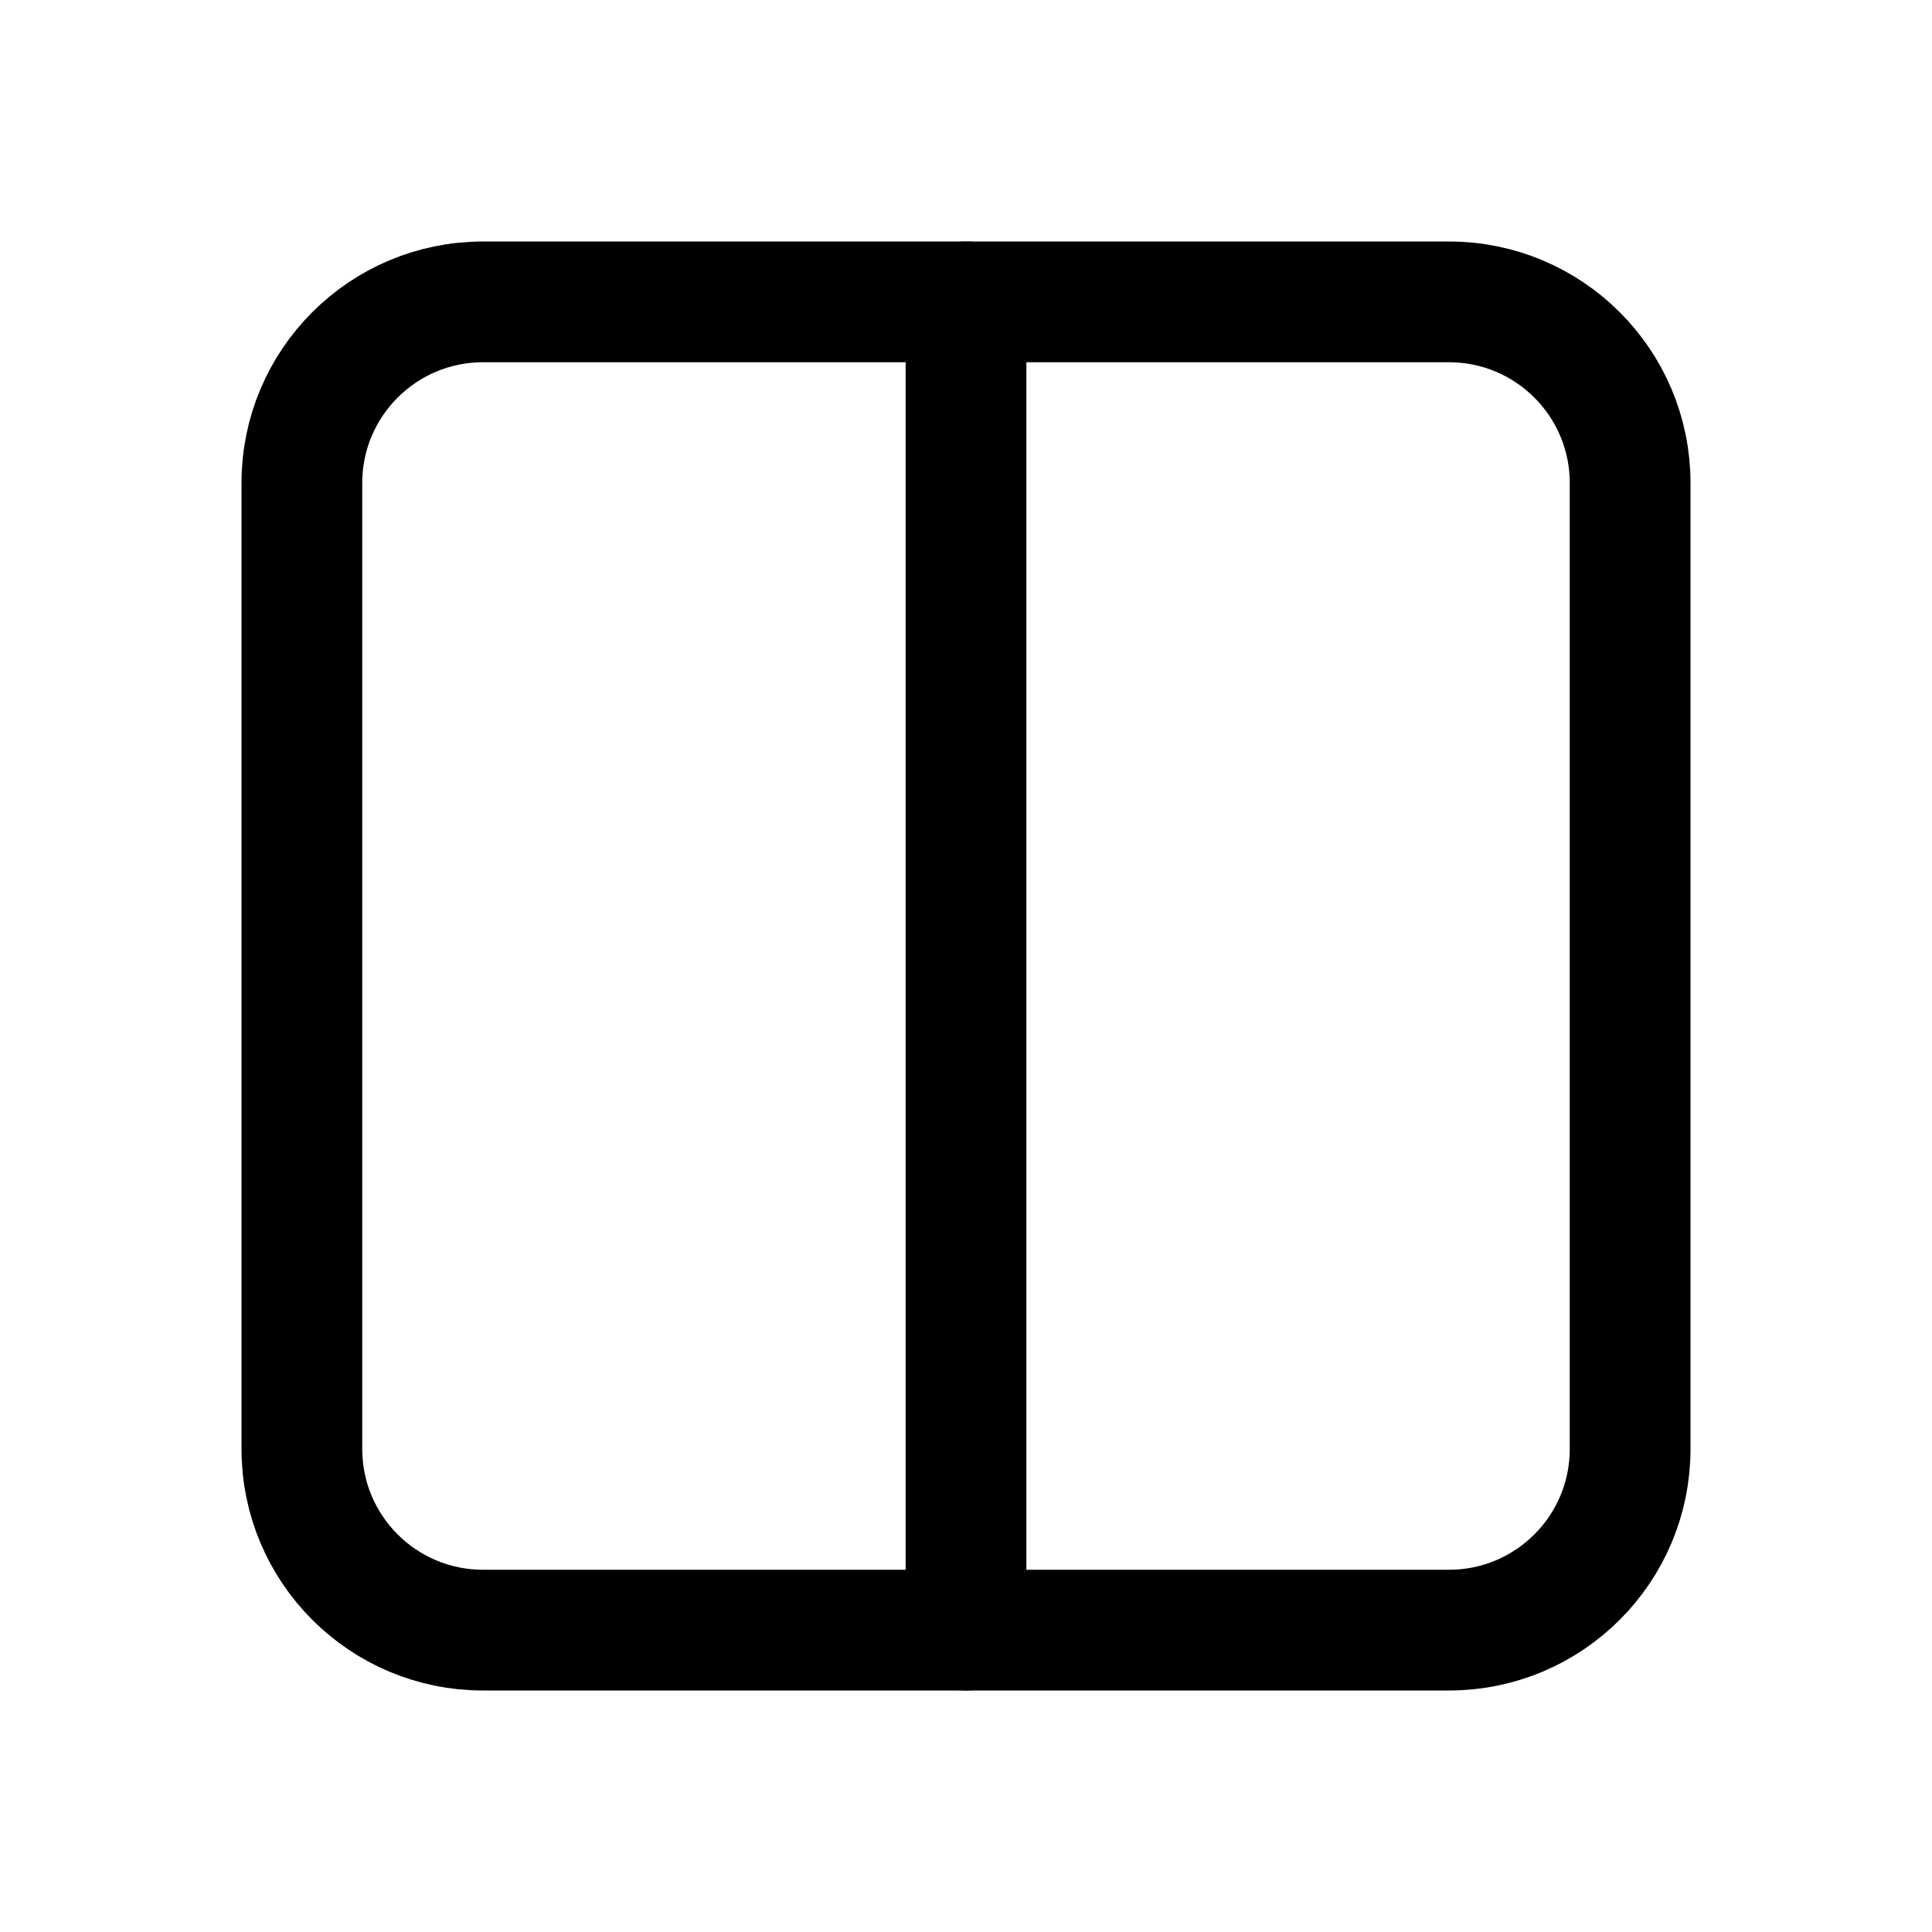
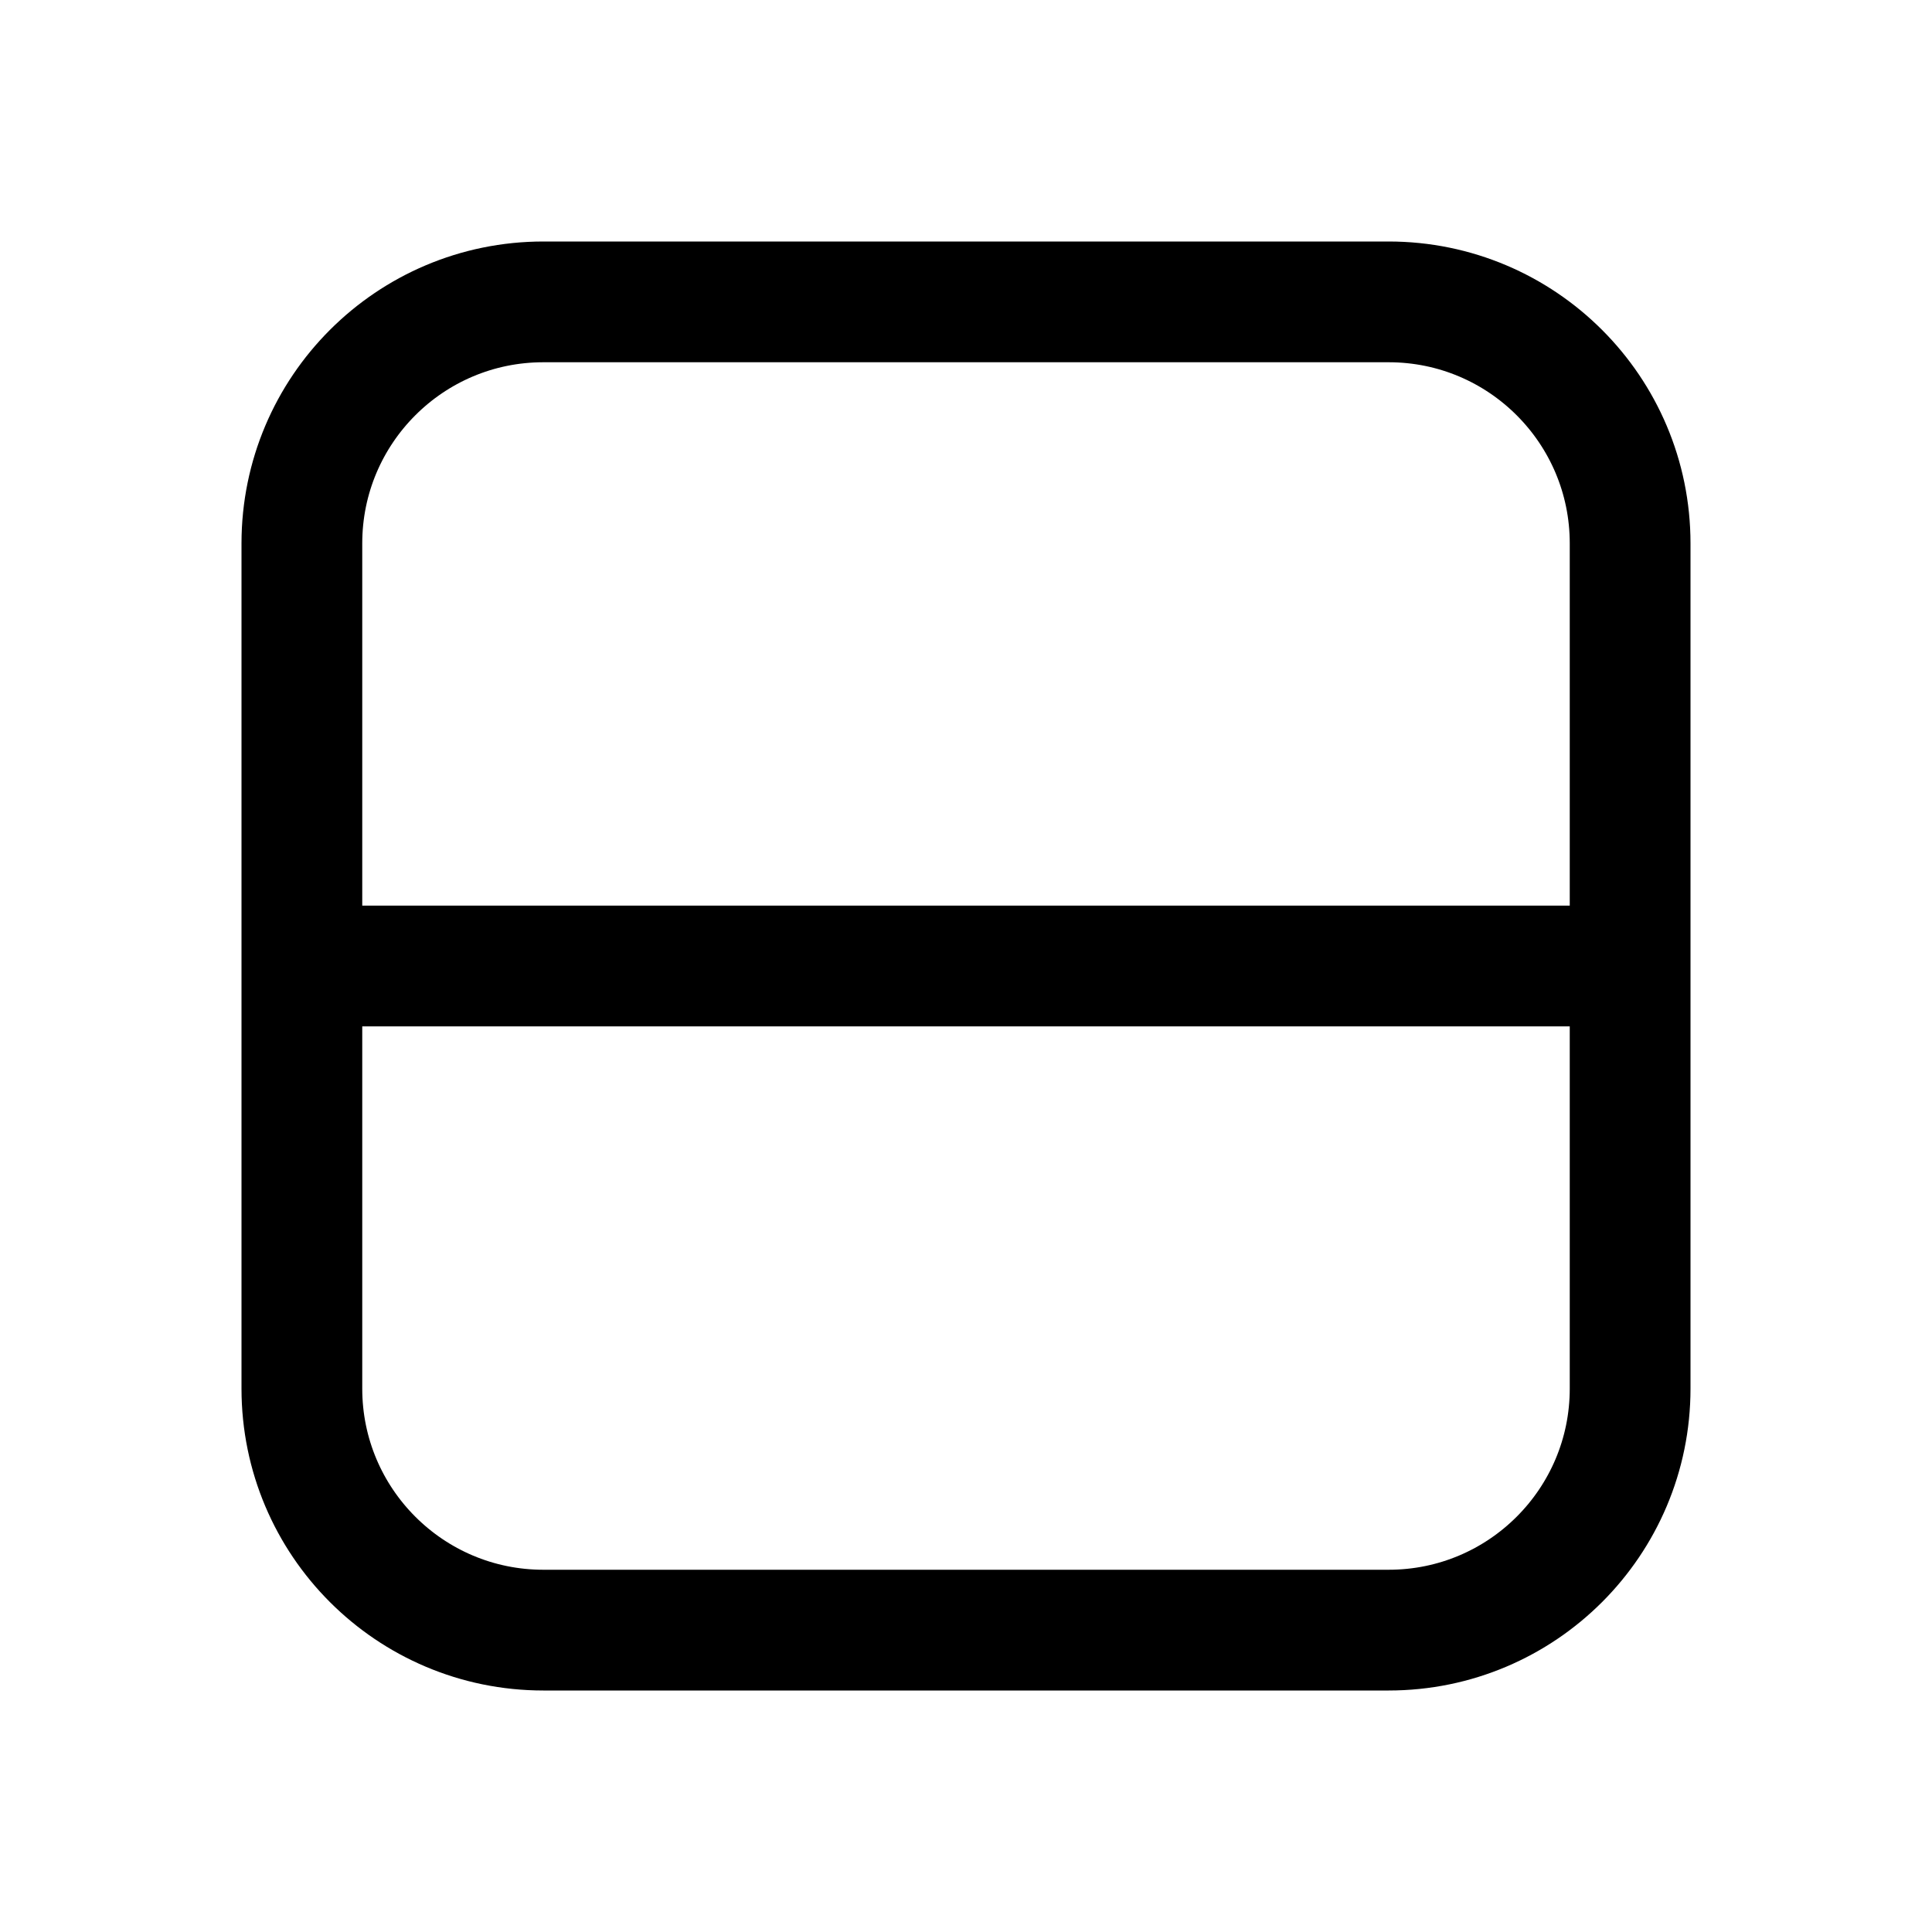
<svg xmlns="http://www.w3.org/2000/svg" fill="none" viewBox="0 0 16 16">
-   <rect width="11" height="11" x="2.5" y="2.5" stroke="#000" rx="1.5" />
-   <path stroke="#000" stroke-linecap="round" d="M8 2.5v11" />
+   <path stroke="#000" stroke-linecap="round" d="M13.5 8h-11m0 0v3.5a2 2 0 0 0 2 2h7a2 2 0 0 0 2-2v-7a2 2 0 0 0-2-2h-7a2 2 0 0 0-2 2z" />
</svg>
